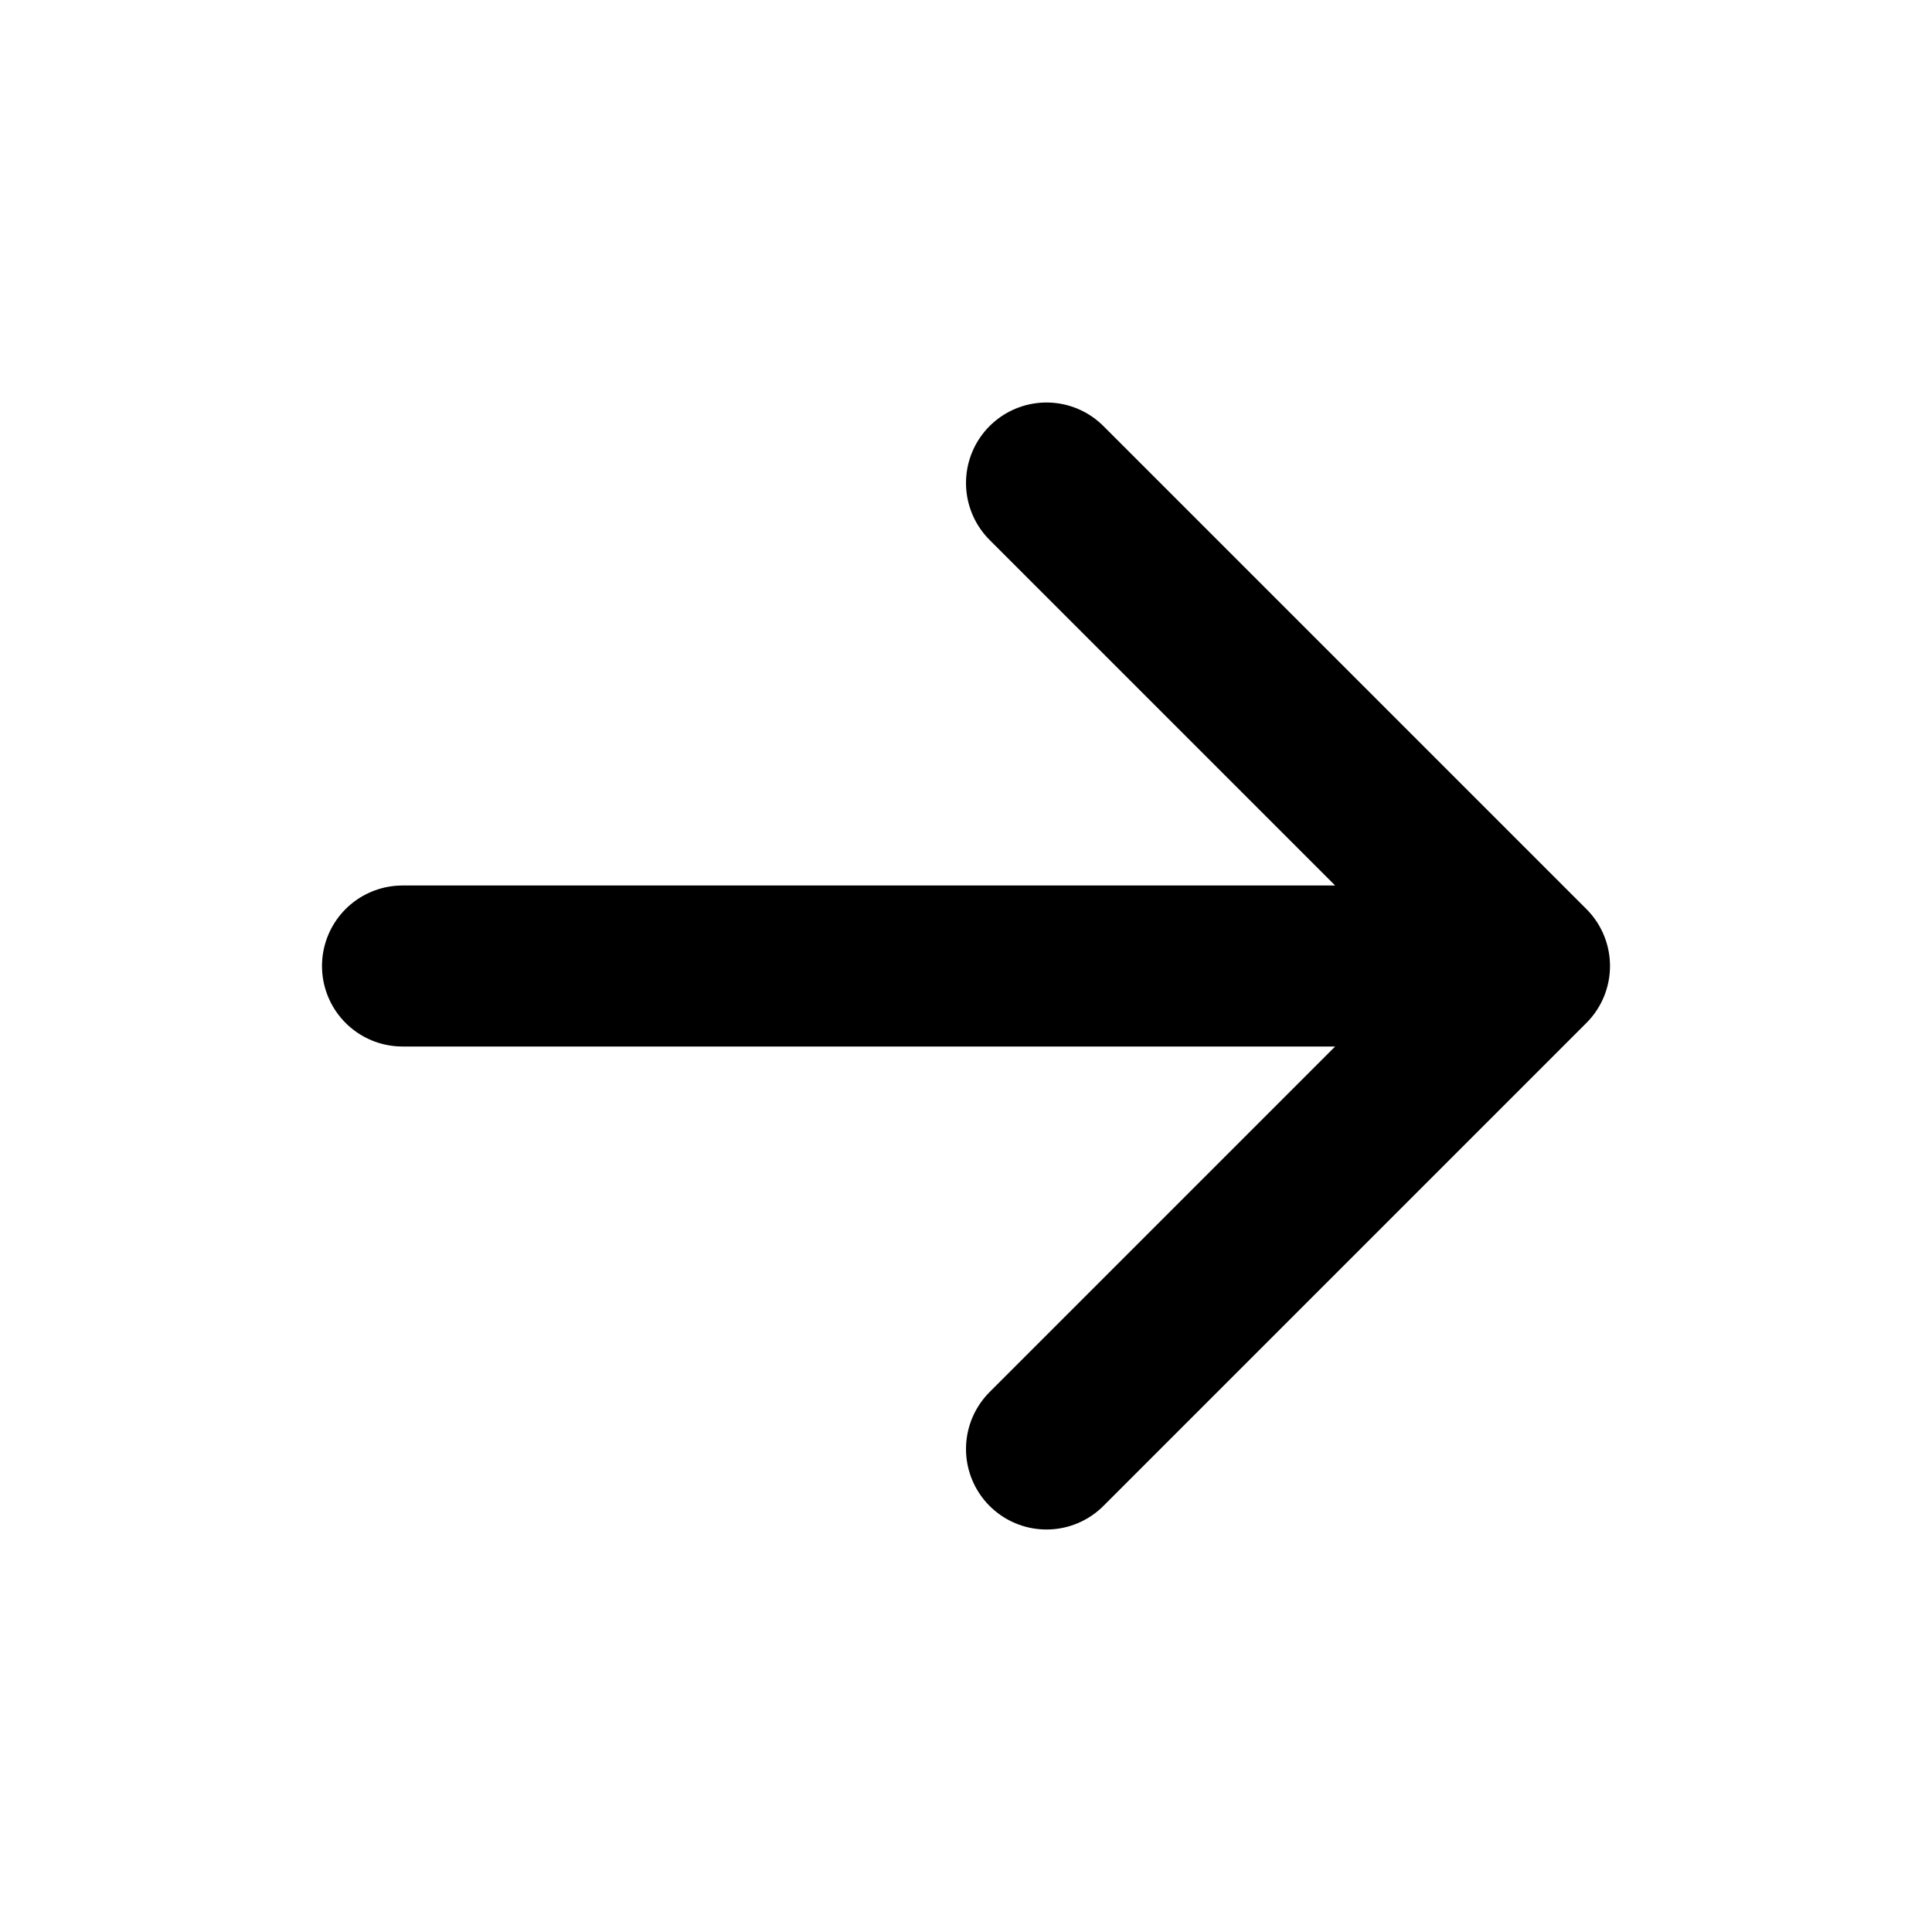
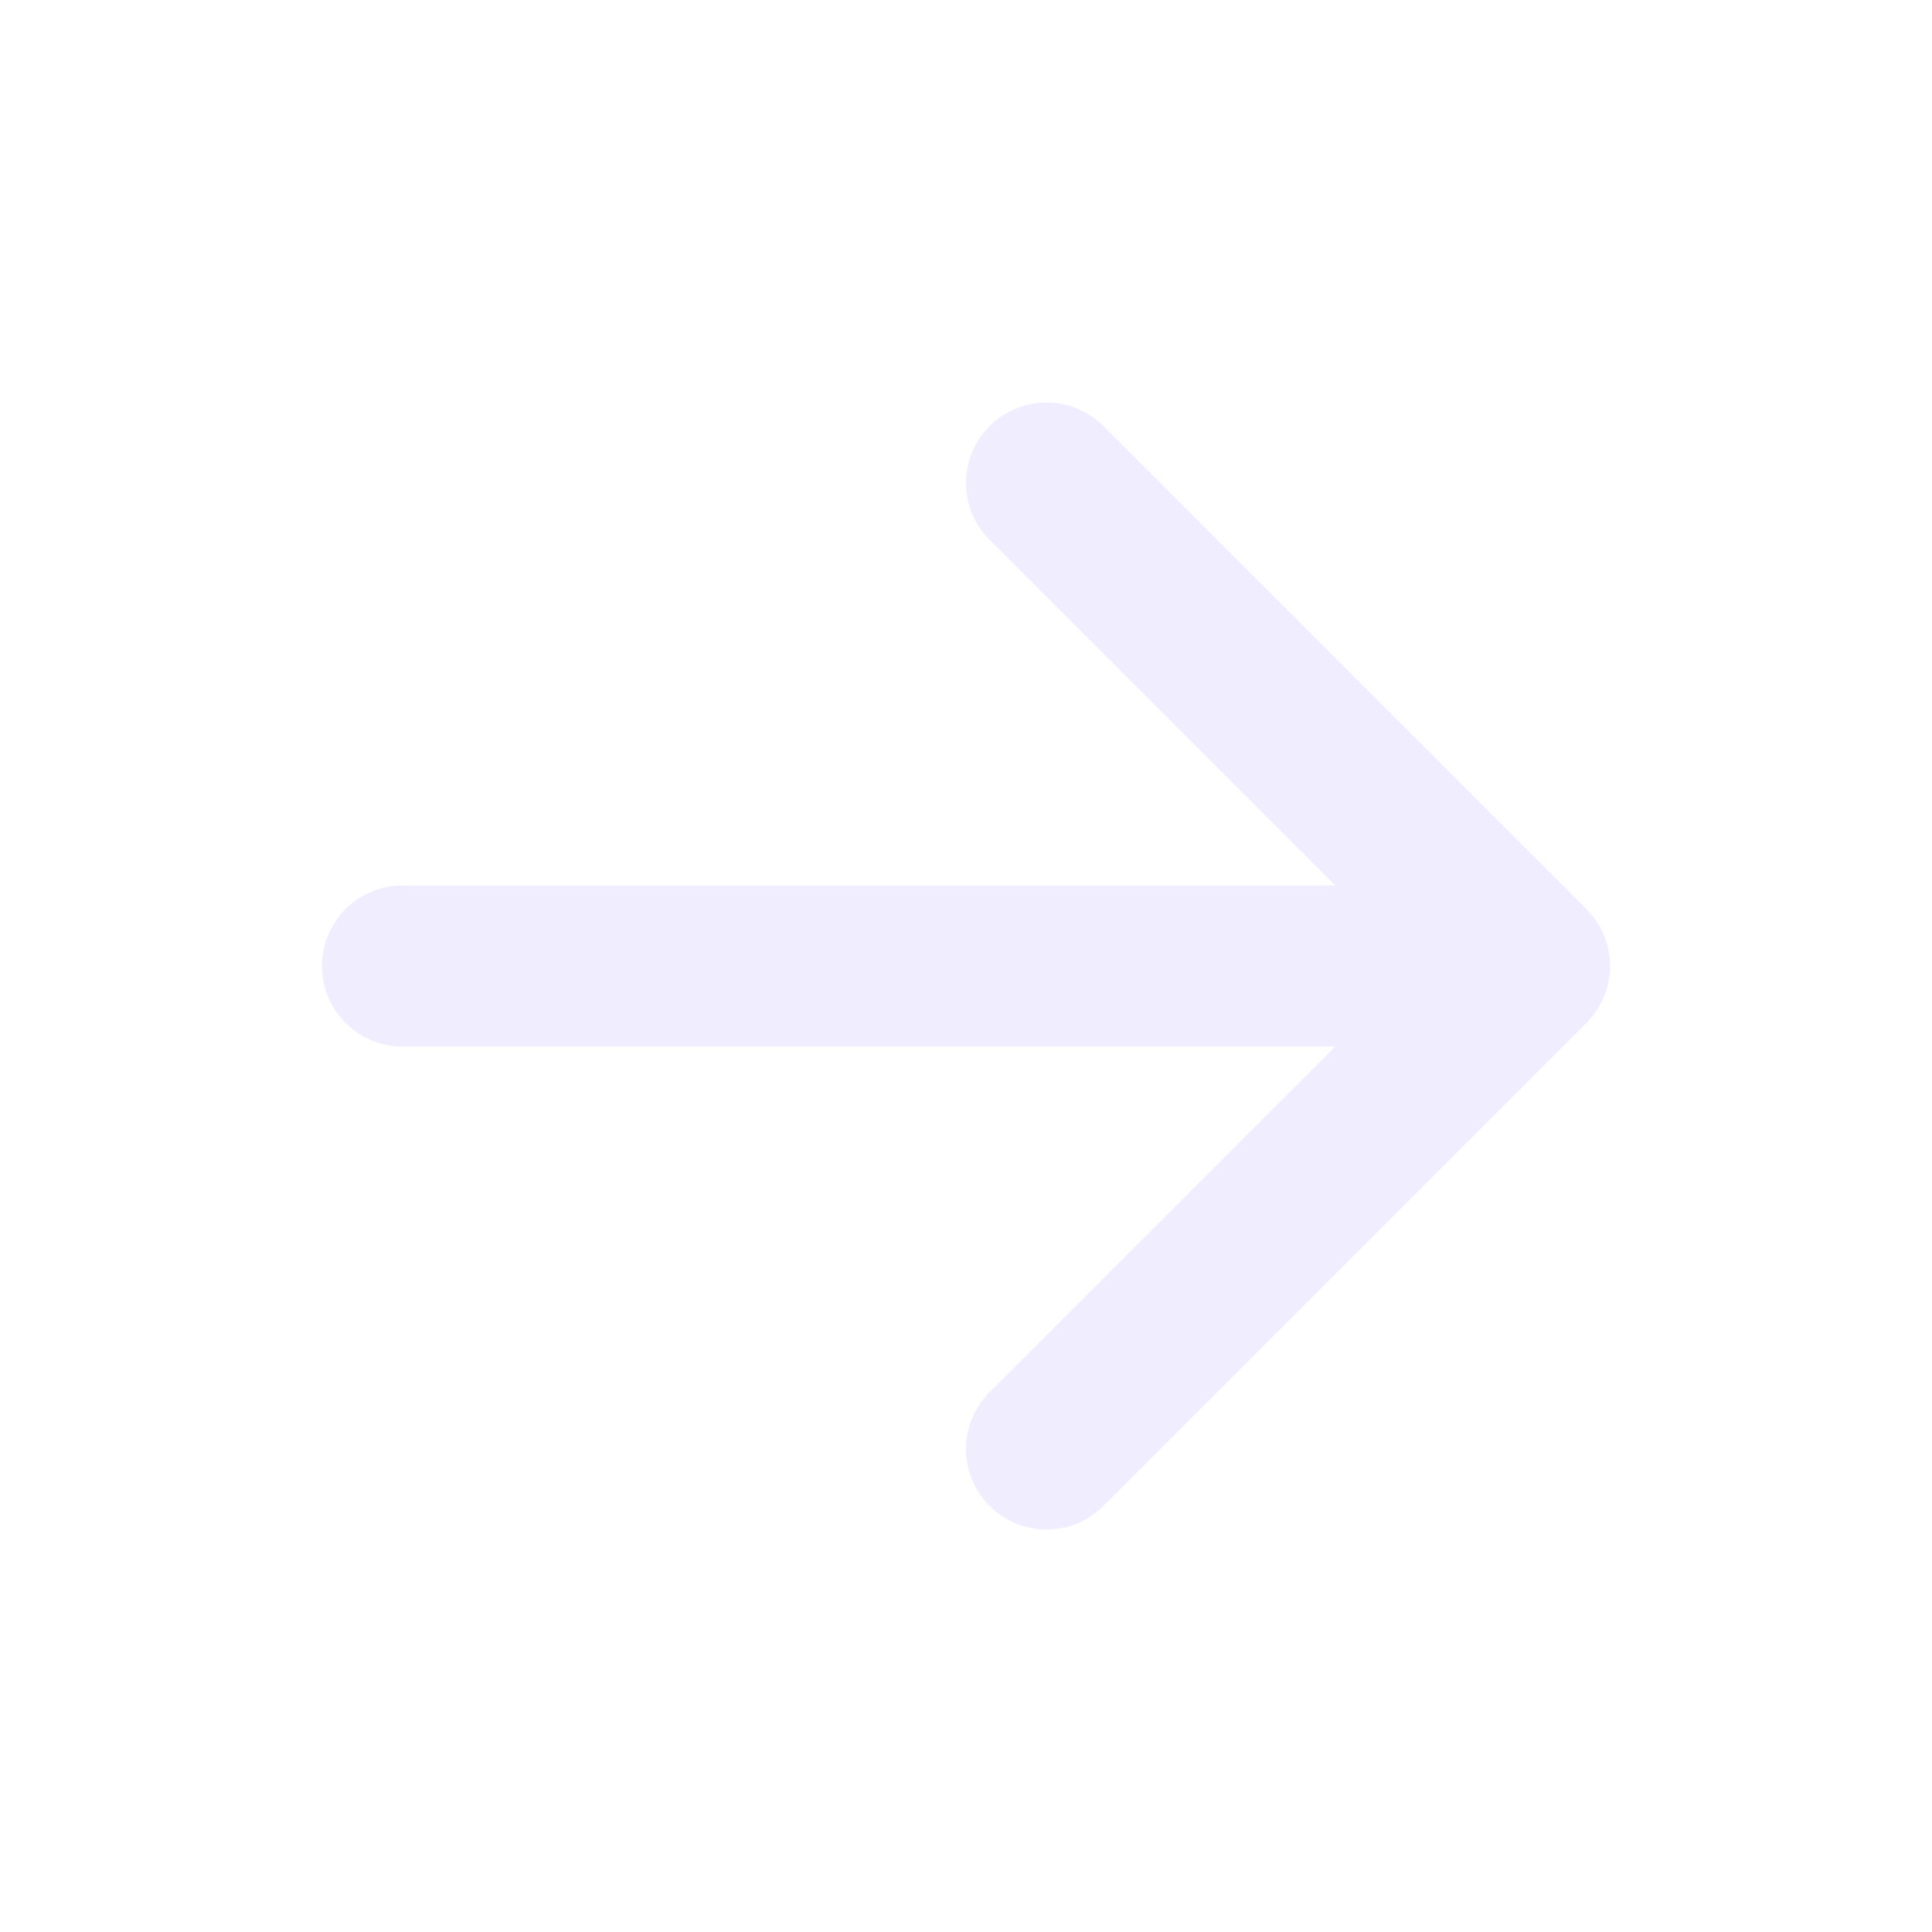
- <svg xmlns="http://www.w3.org/2000/svg" viewBox="0 0 24 24" fill="none">
+ <svg xmlns="http://www.w3.org/2000/svg" viewBox="0 0 24 24" fill="none" color="#efedff">
  <path stroke="currentColor" stroke-linecap="round" stroke-linejoin="round" stroke-width="2" d="m19 12-6-6m6 6-6 6m6-6H5" />
</svg>
